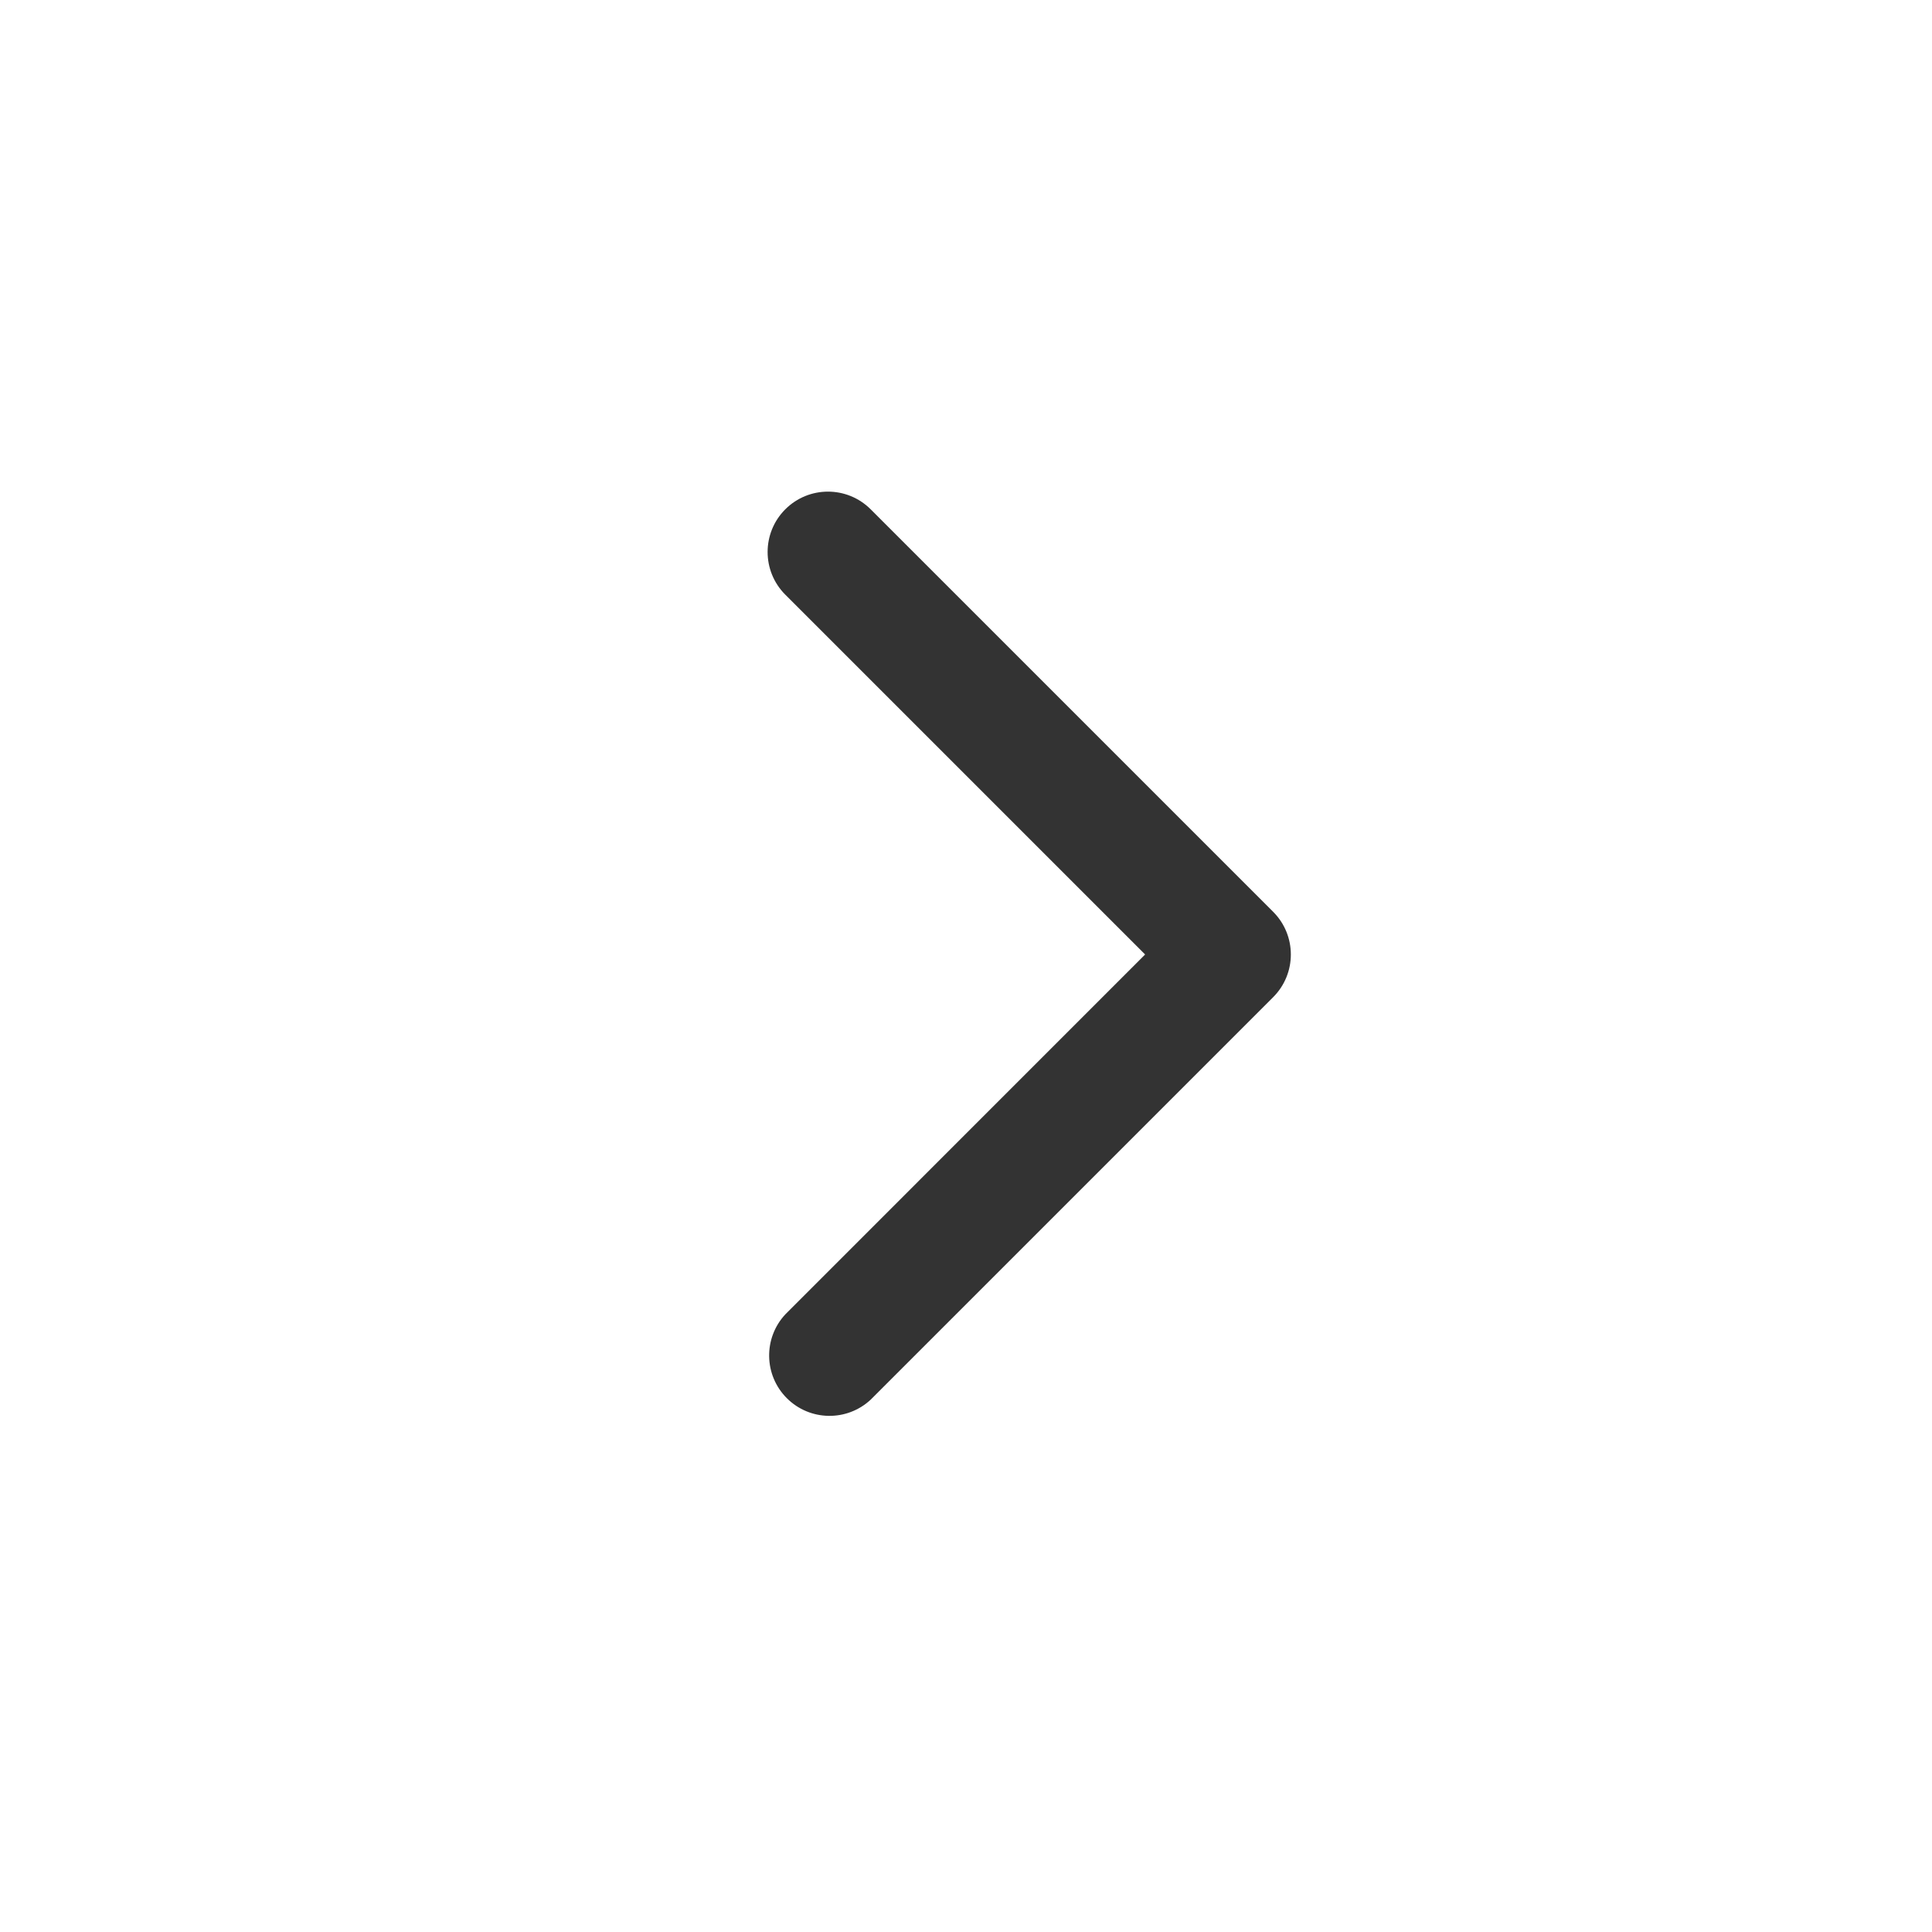
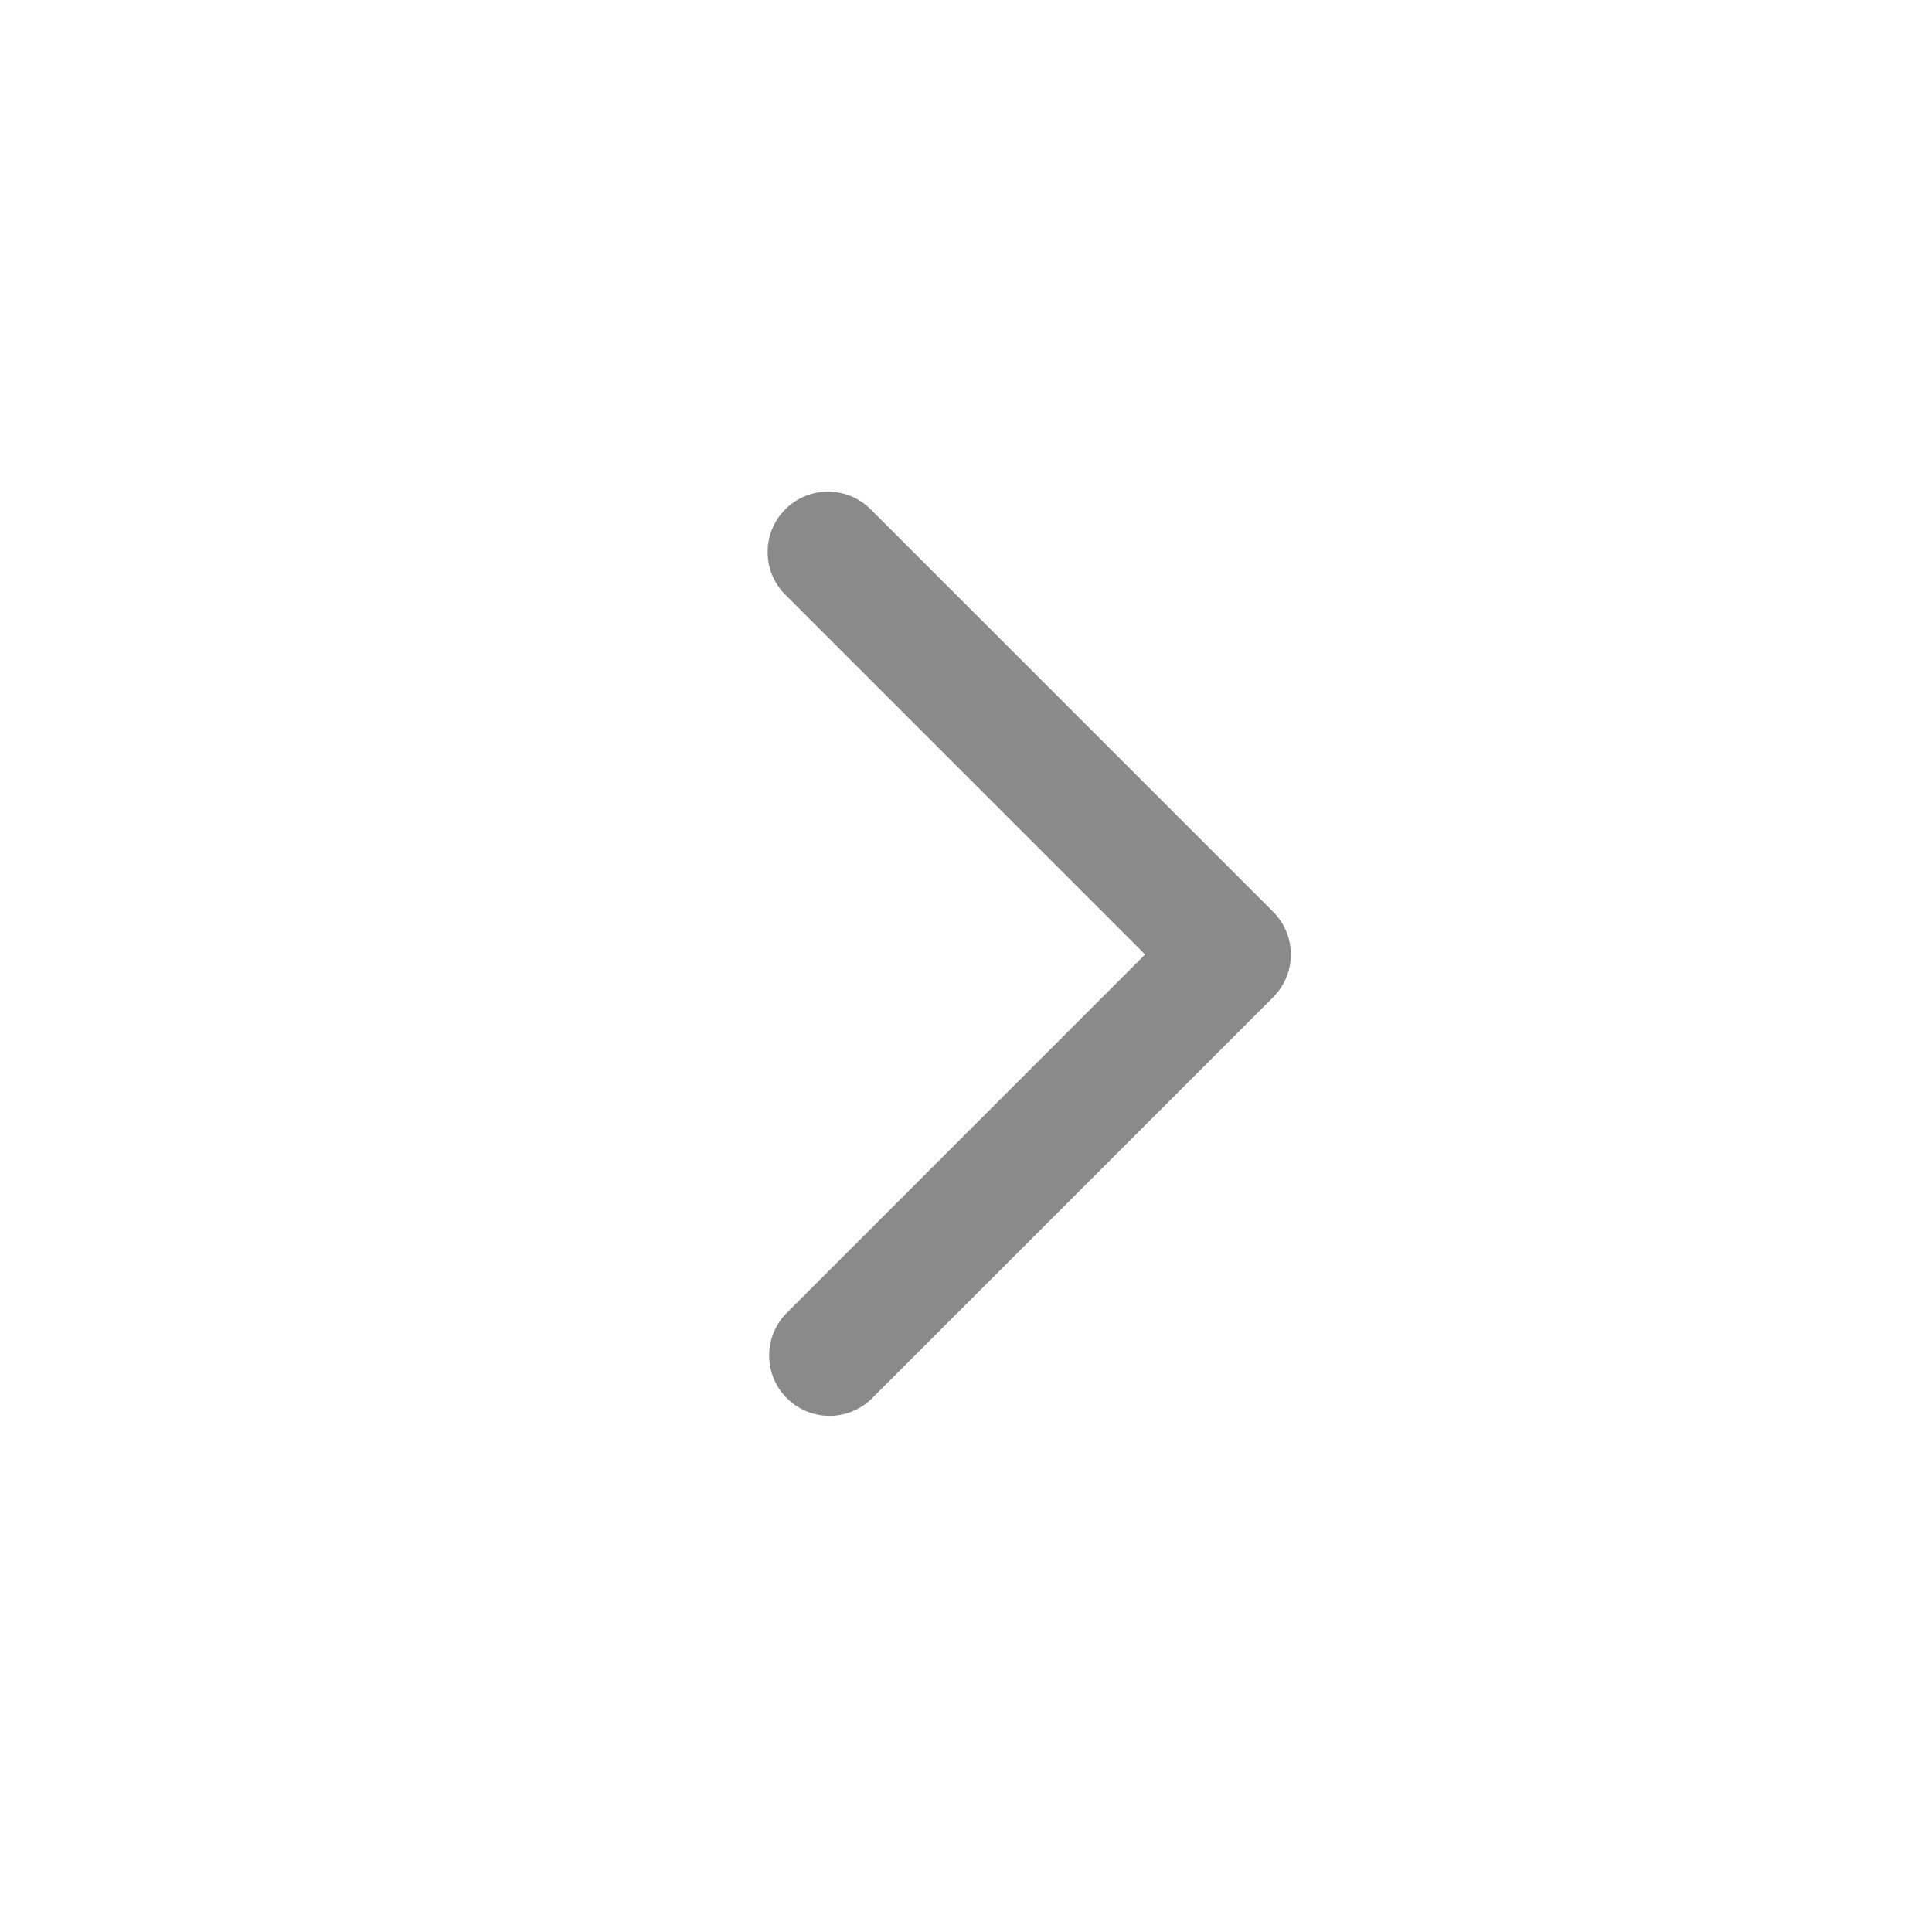
<svg xmlns="http://www.w3.org/2000/svg" t="1754288391529" class="icon" viewBox="0 0 1024 1024" version="1.1" p-id="6189" width="256" height="256">
-   <path d="M416.213 269.952a32 32 0 0 1 45.269 0l213.333 213.333a32 32 0 0 1 0 45.227l-213.333 213.333a32 32 0 0 1-45.227-45.227l190.677-190.72-190.72-190.72a32 32 0 0 1 0-45.227z" fill="#333333" p-id="6190" />
+   <path d="M416.213 269.952a32 32 0 0 1 45.269 0l213.333 213.333a32 32 0 0 1 0 45.227l-213.333 213.333a32 32 0 0 1-45.227-45.227l190.677-190.72-190.72-190.72a32 32 0 0 1 0-45.227z" fill="#8a8a8a" p-id="6190" />
</svg>
